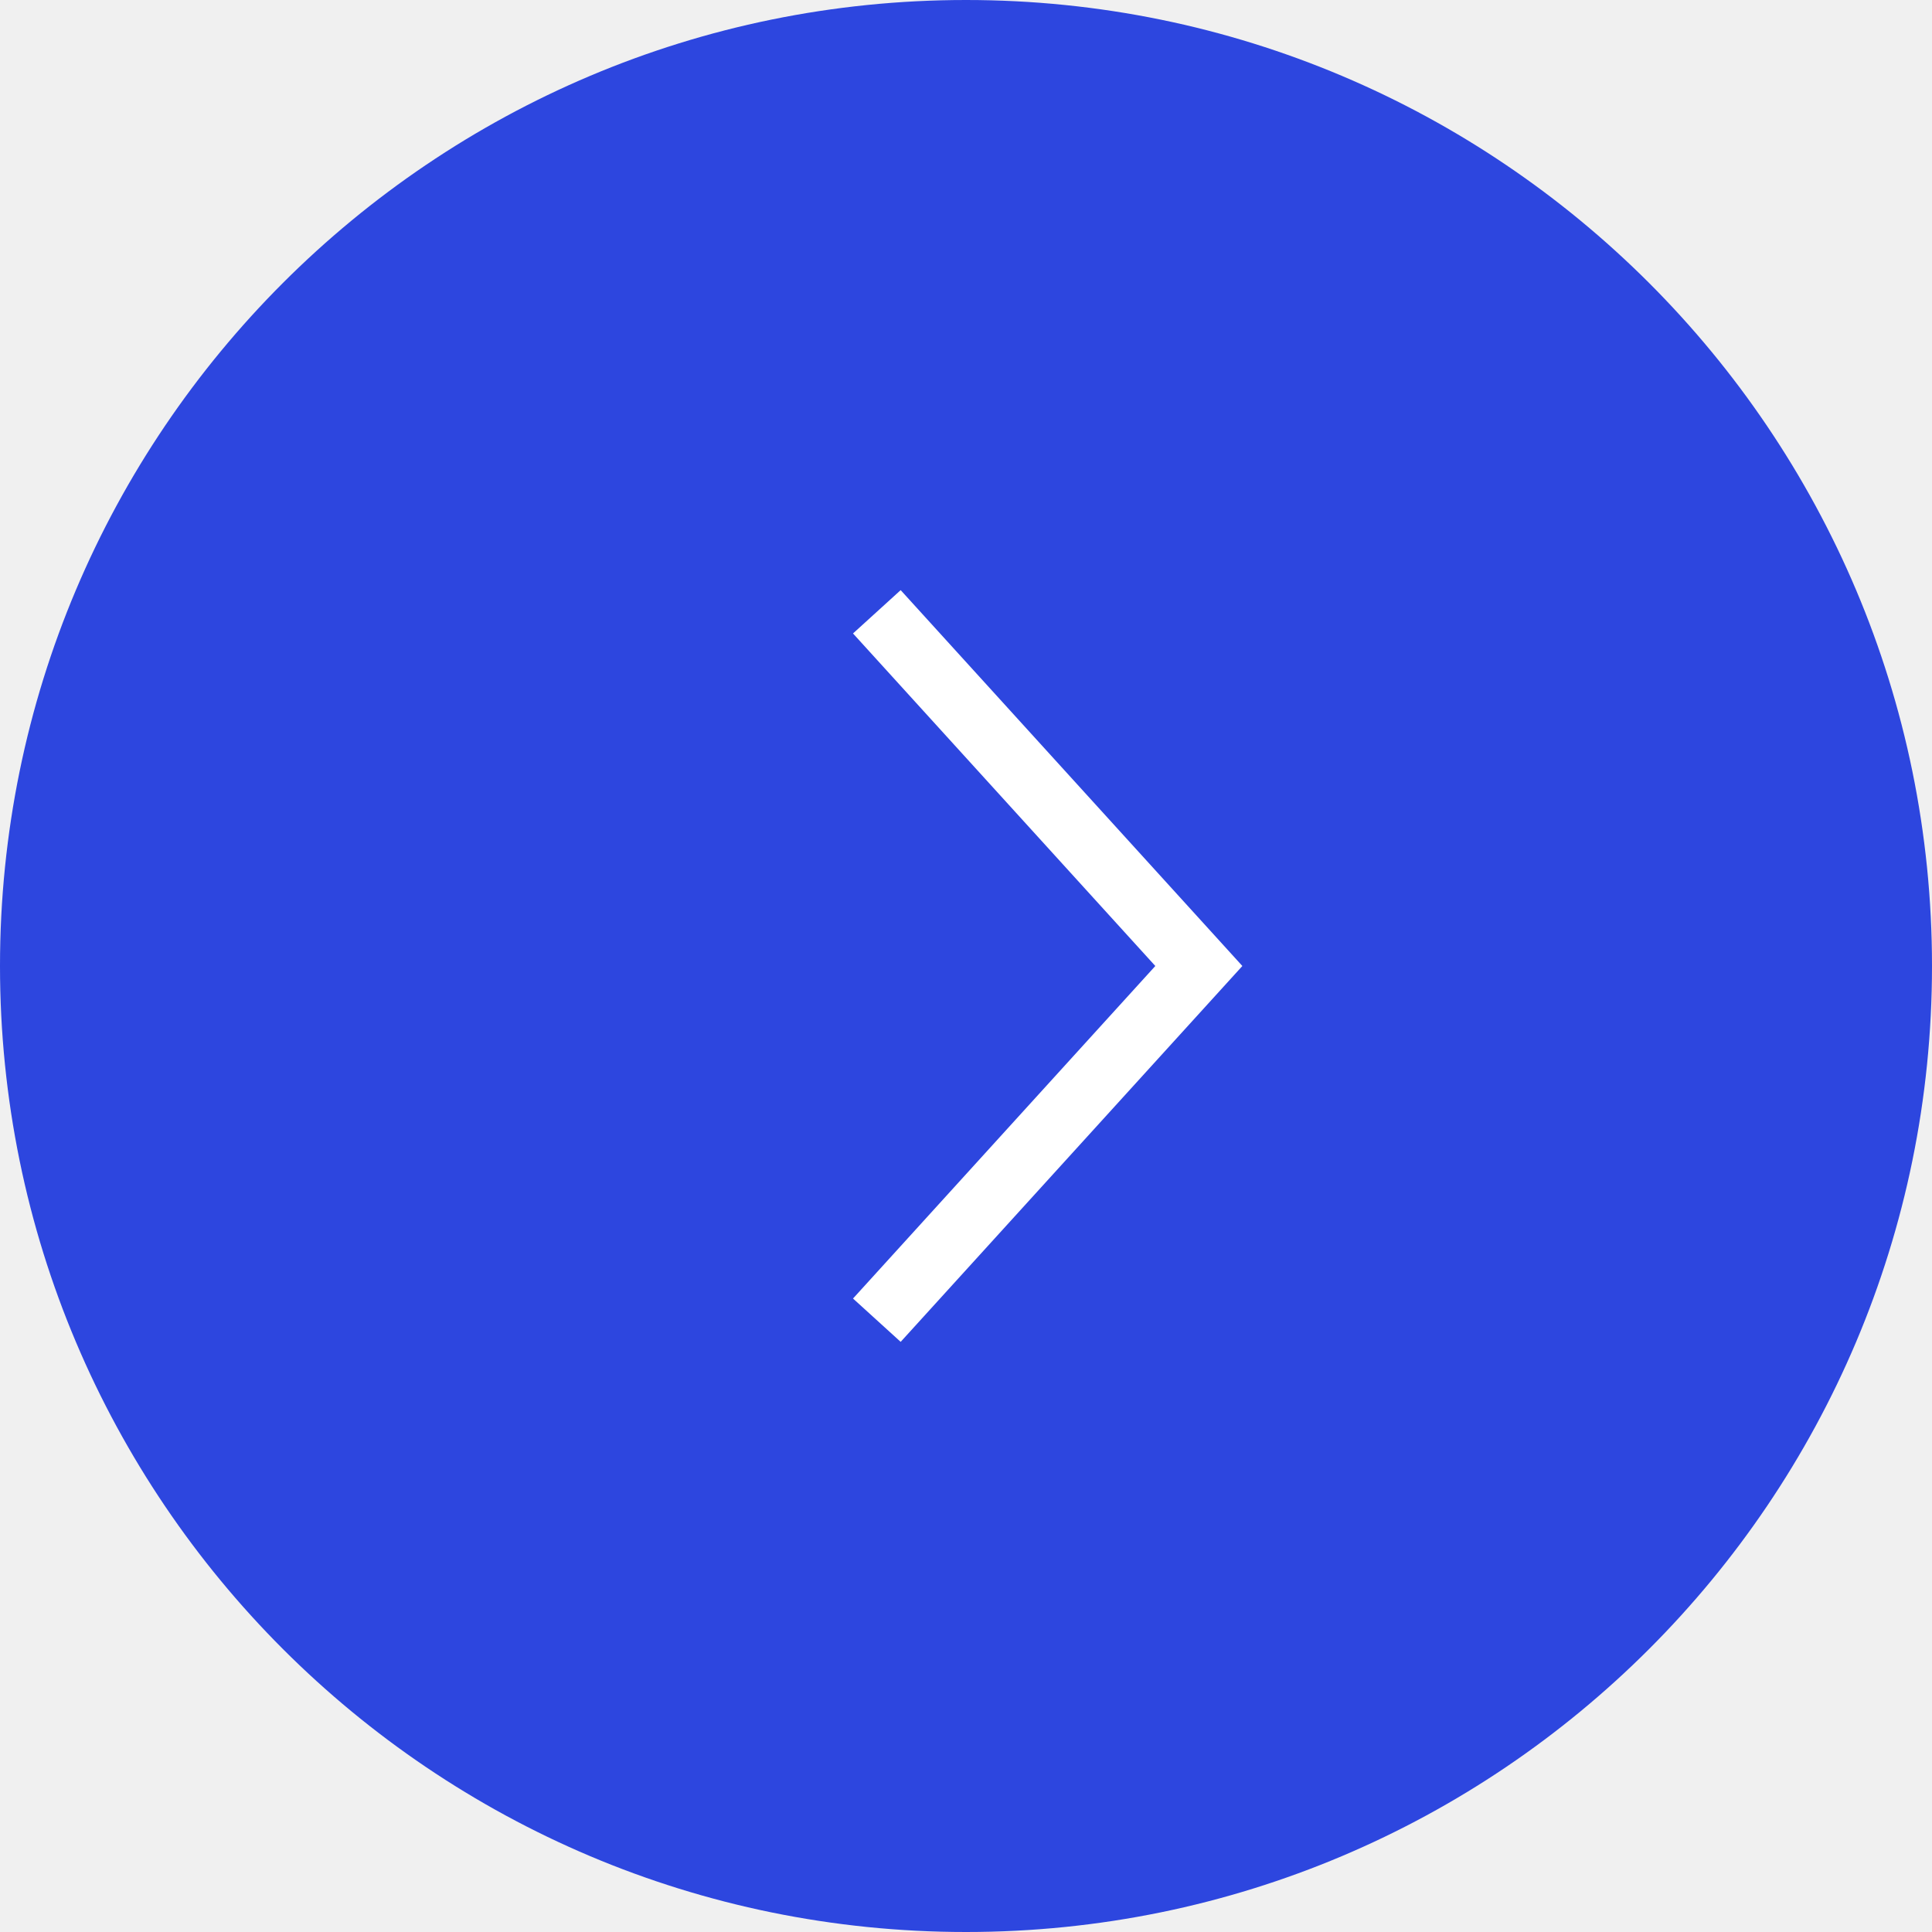
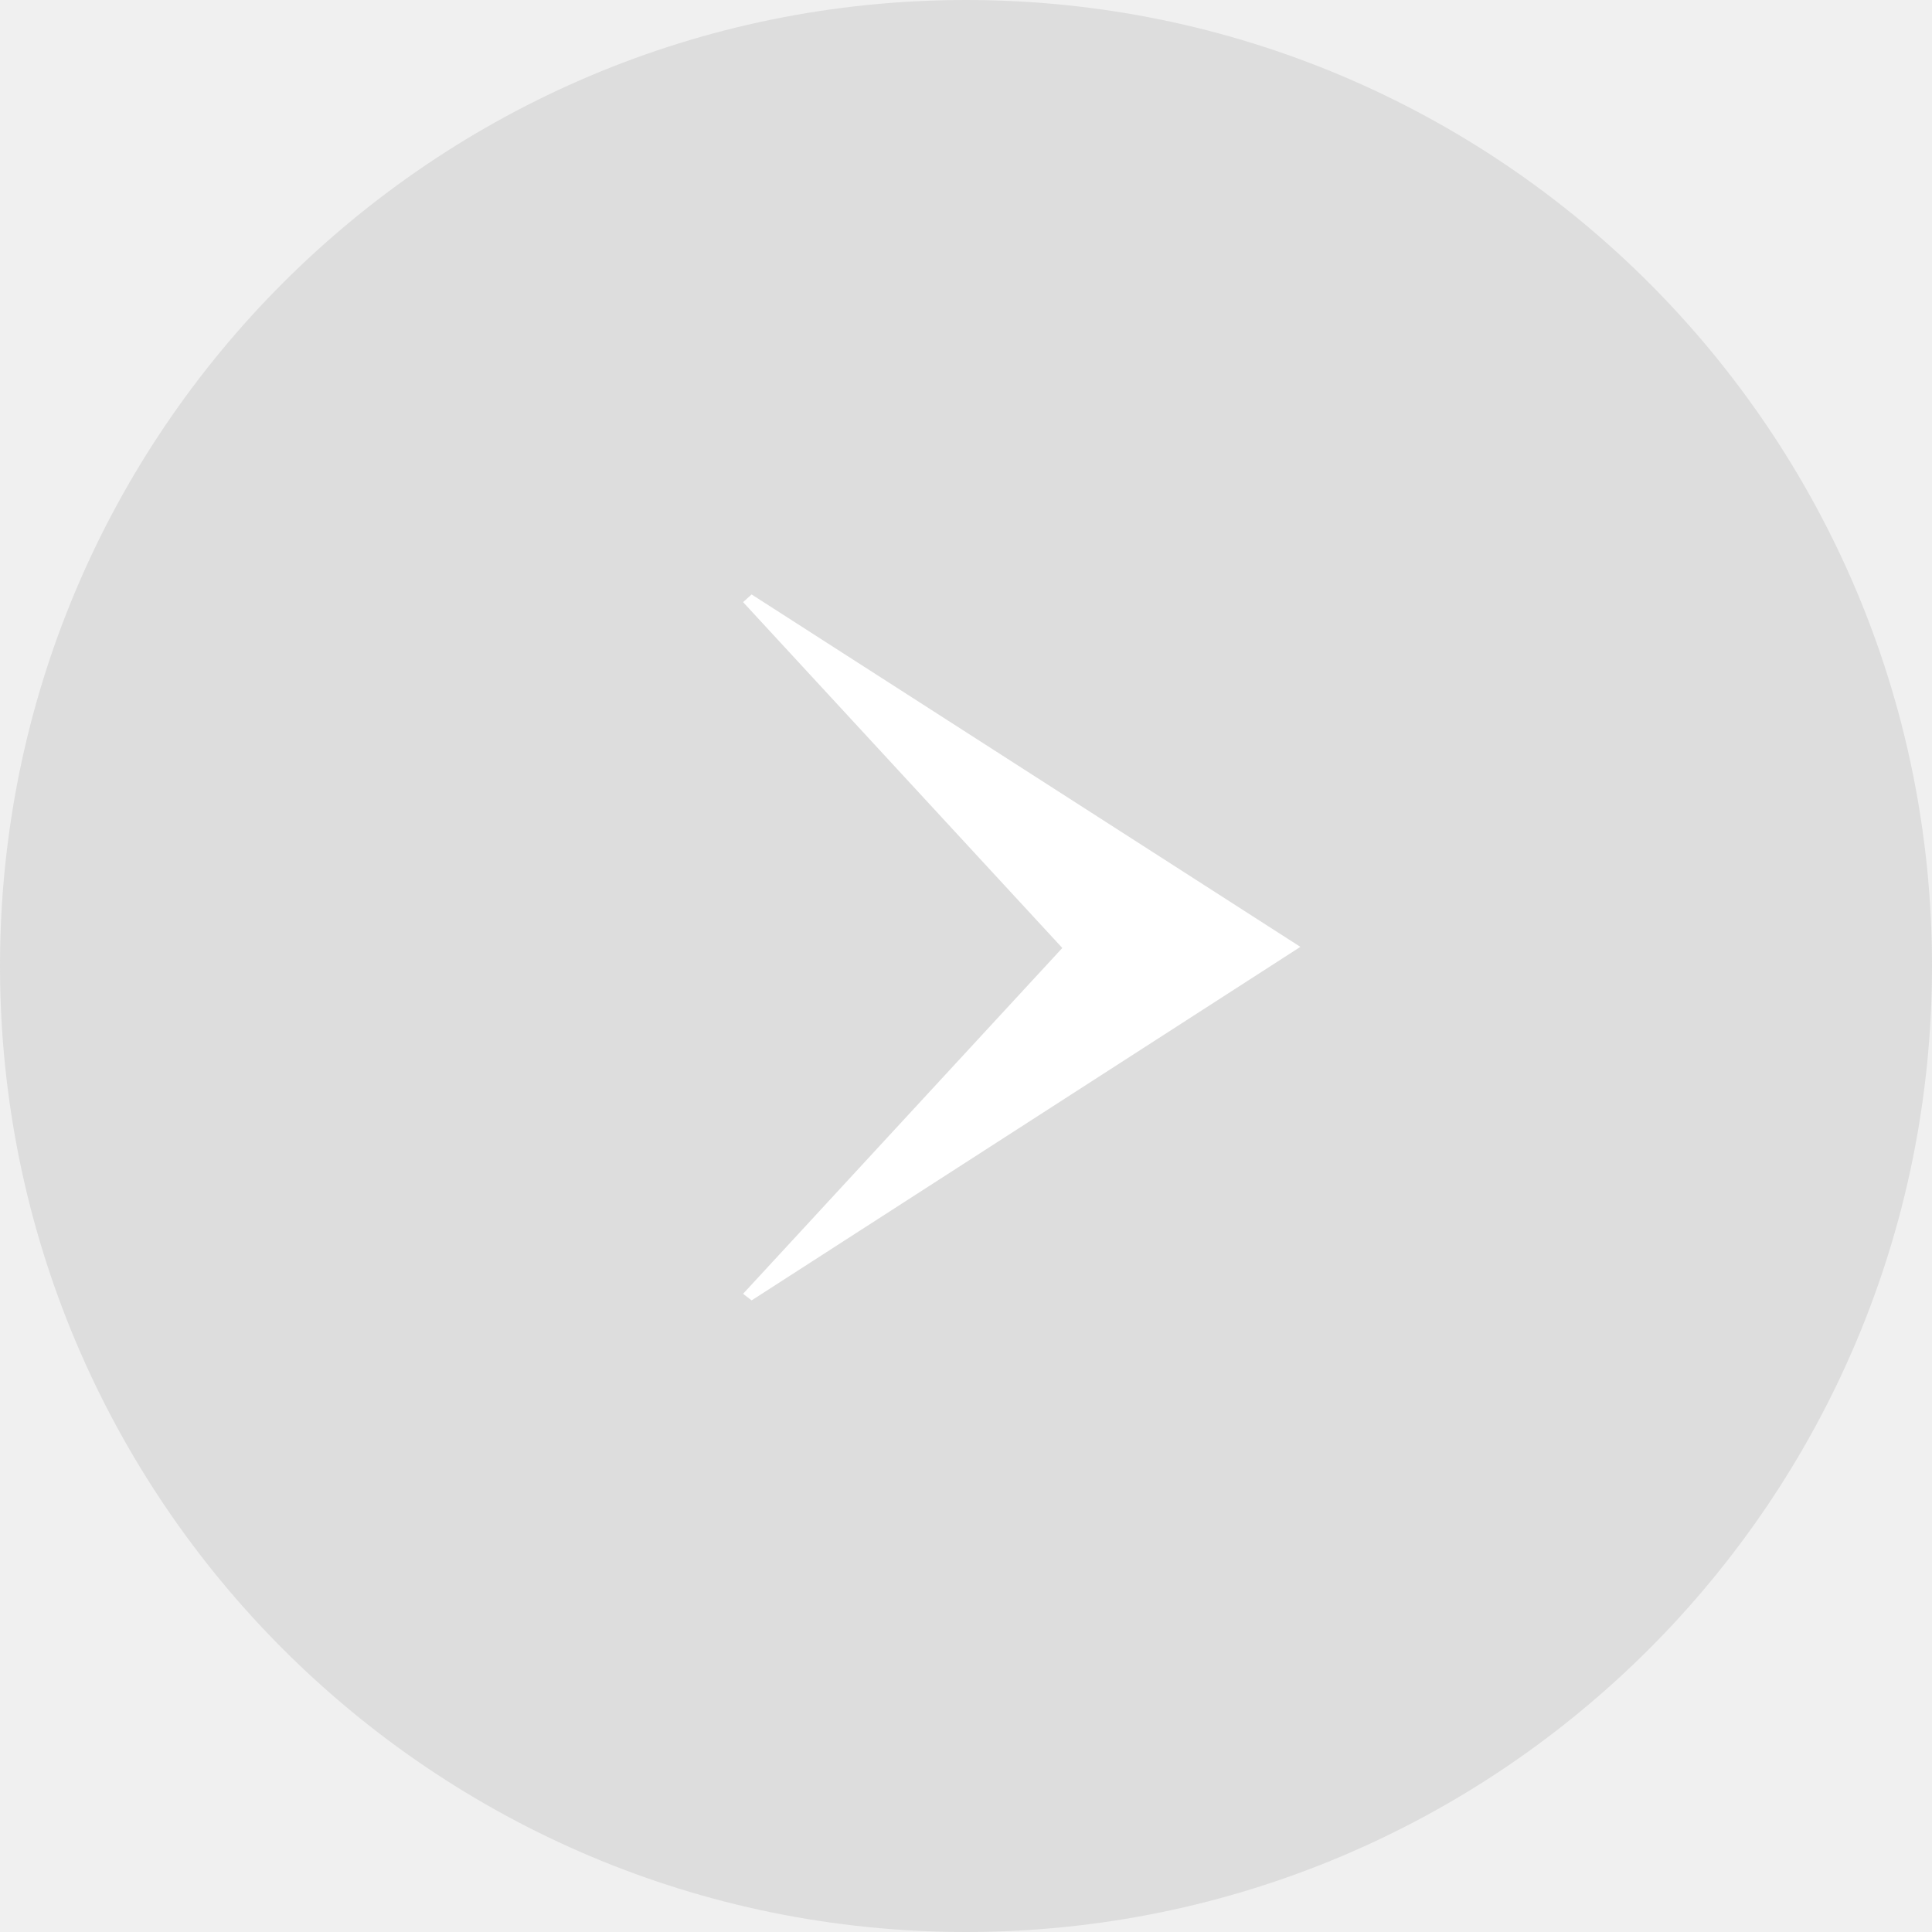
- <svg xmlns="http://www.w3.org/2000/svg" id="矢印-右" width="60" height="60" viewBox="0 0 60 60">
-   <circle id="楕円形_23" data-name="楕円形 23" cx="30" cy="30" r="30" fill="#2d46df" />
-   <path id="パス_30914" data-name="パス 30914" d="M3970.136-4440.07l10,11-10,11" transform="translate(-3942.905 4459.07)" fill="none" stroke="#fff" stroke-width="2" opacity="0.997" />
+ <svg xmlns="http://www.w3.org/2000/svg" id="next" width="52" height="52" viewBox="0 0 52 52">
+   <circle id="楕円形_23" data-name="楕円形 23" cx="26" cy="26" r="26" fill="#ddd" />
+   <path id="パス_30912" data-name="パス 30912" d="M2.09.97,16.86-8.545,2.09-18.03l-.23.206,8.592,9.309L1.86.793Z" transform="translate(18.14 34.03)" fill="#fff" />
</svg>
